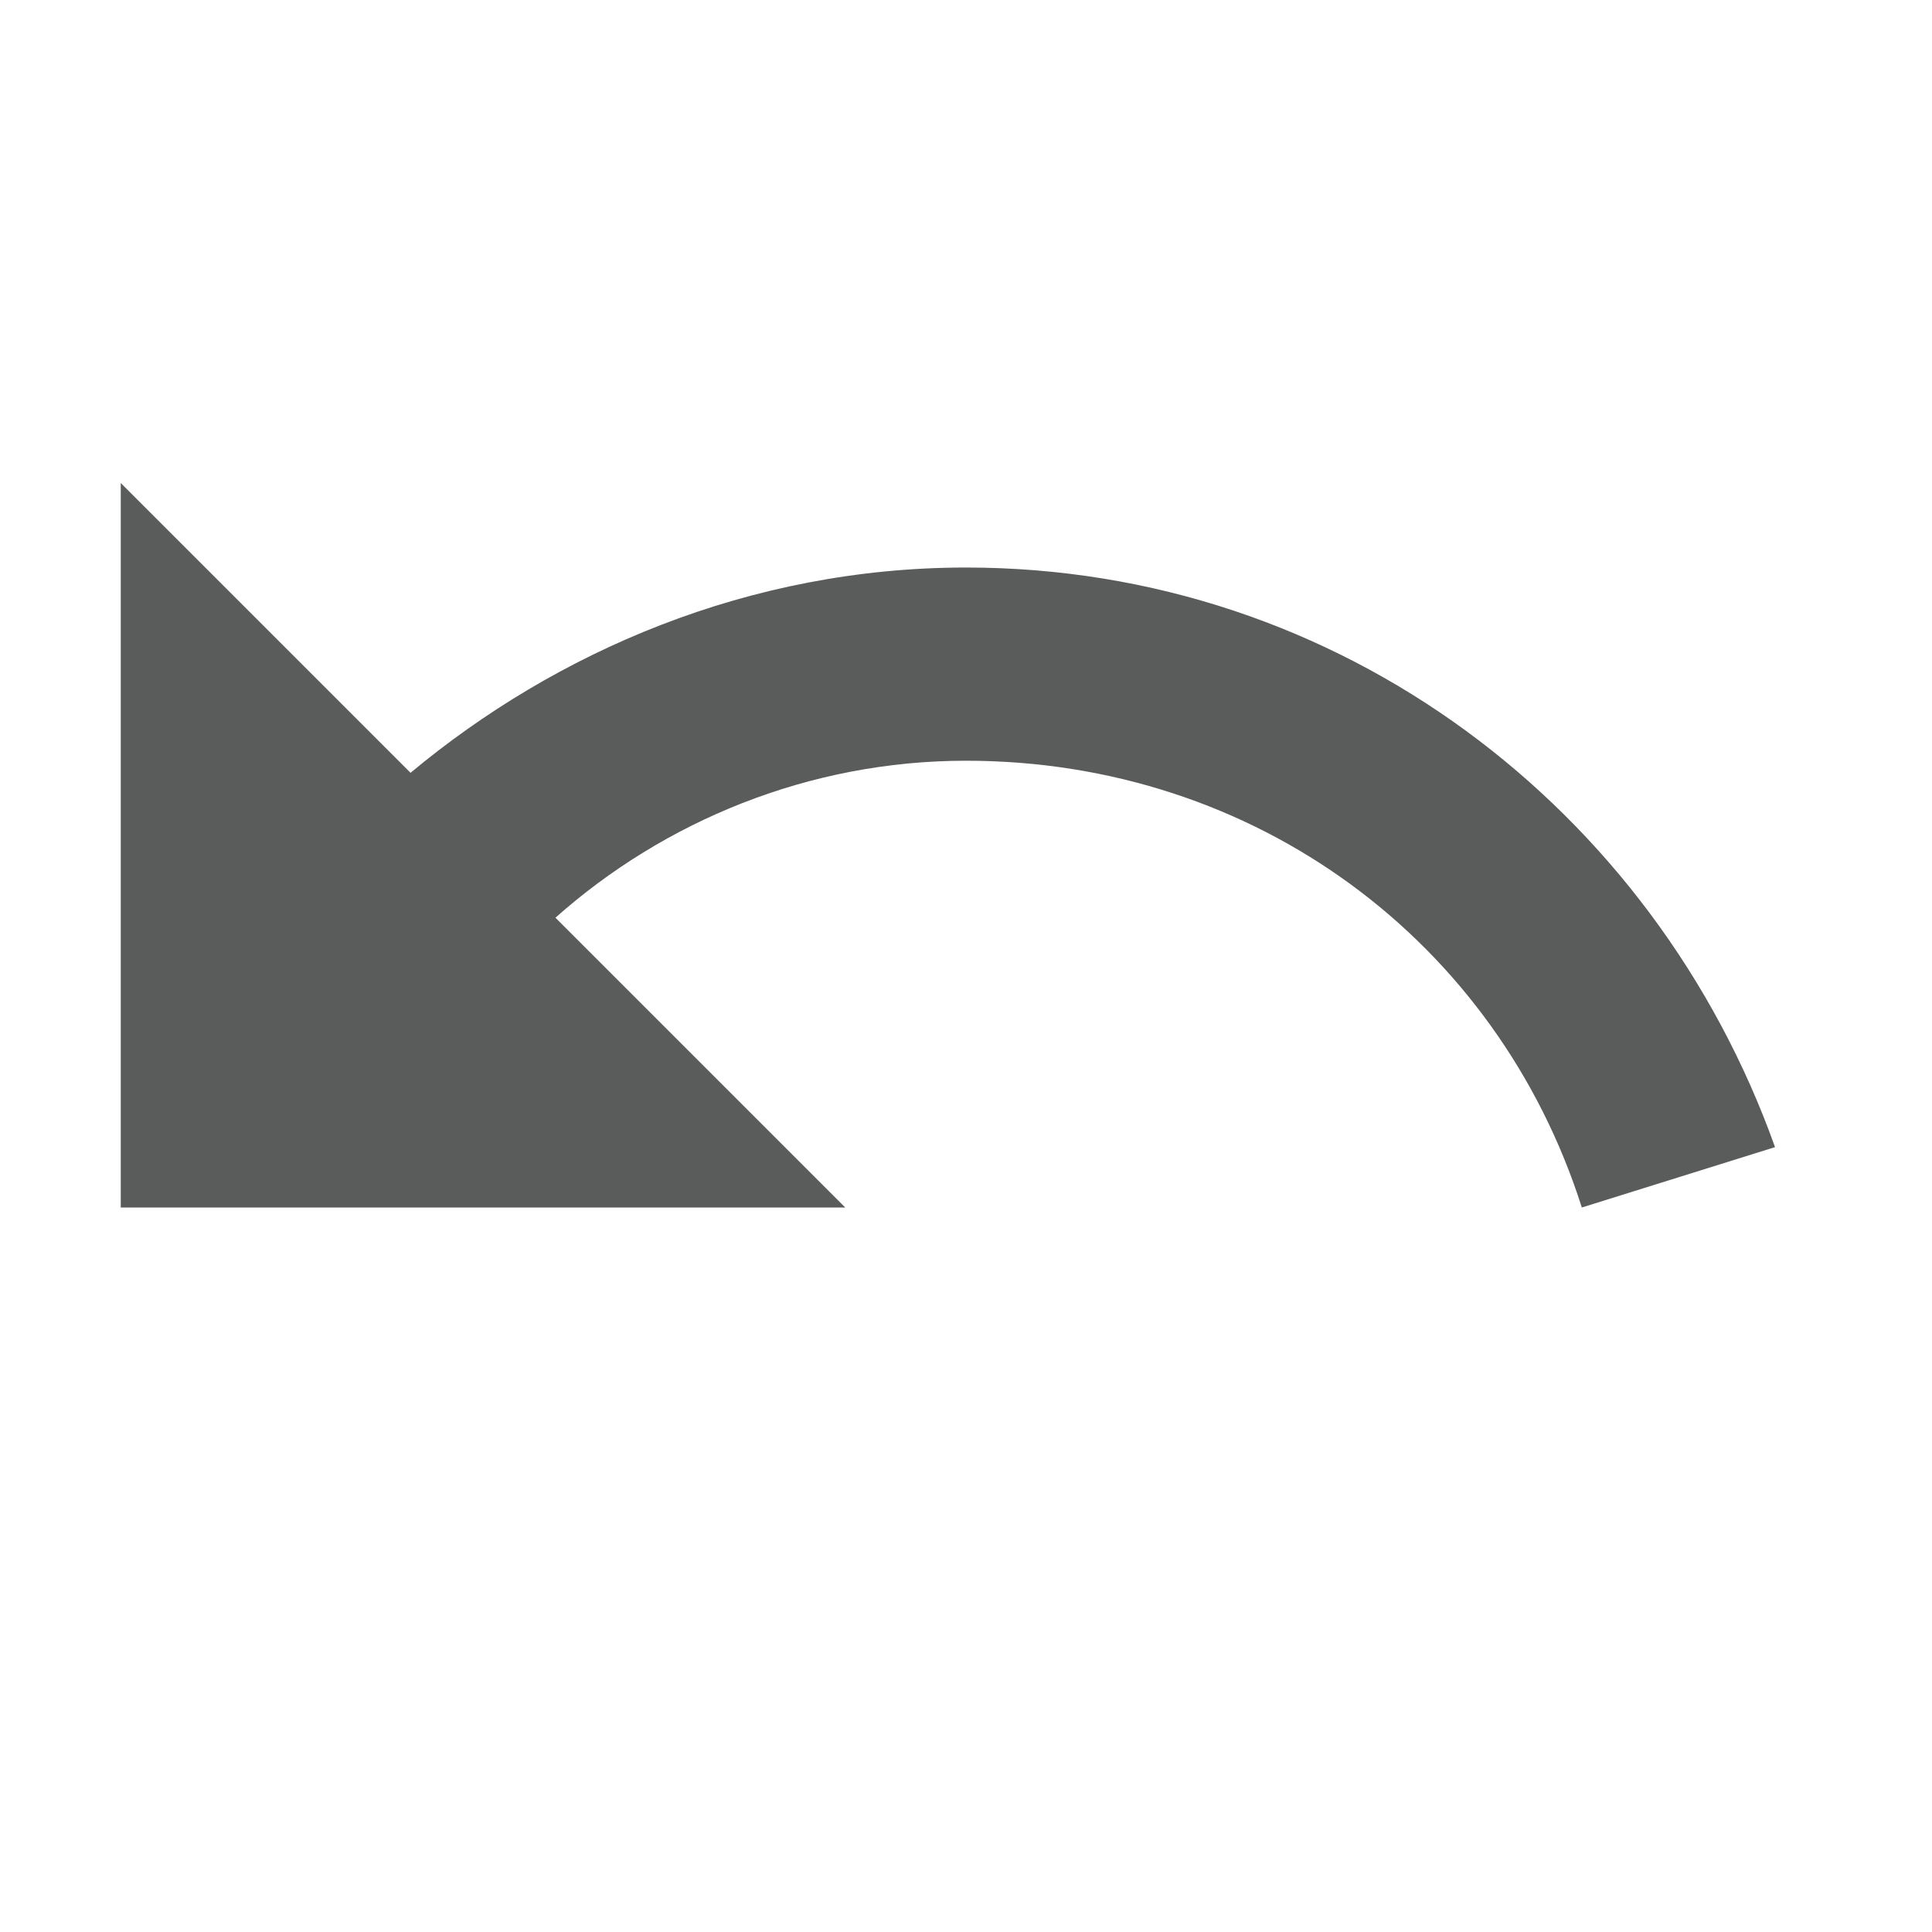
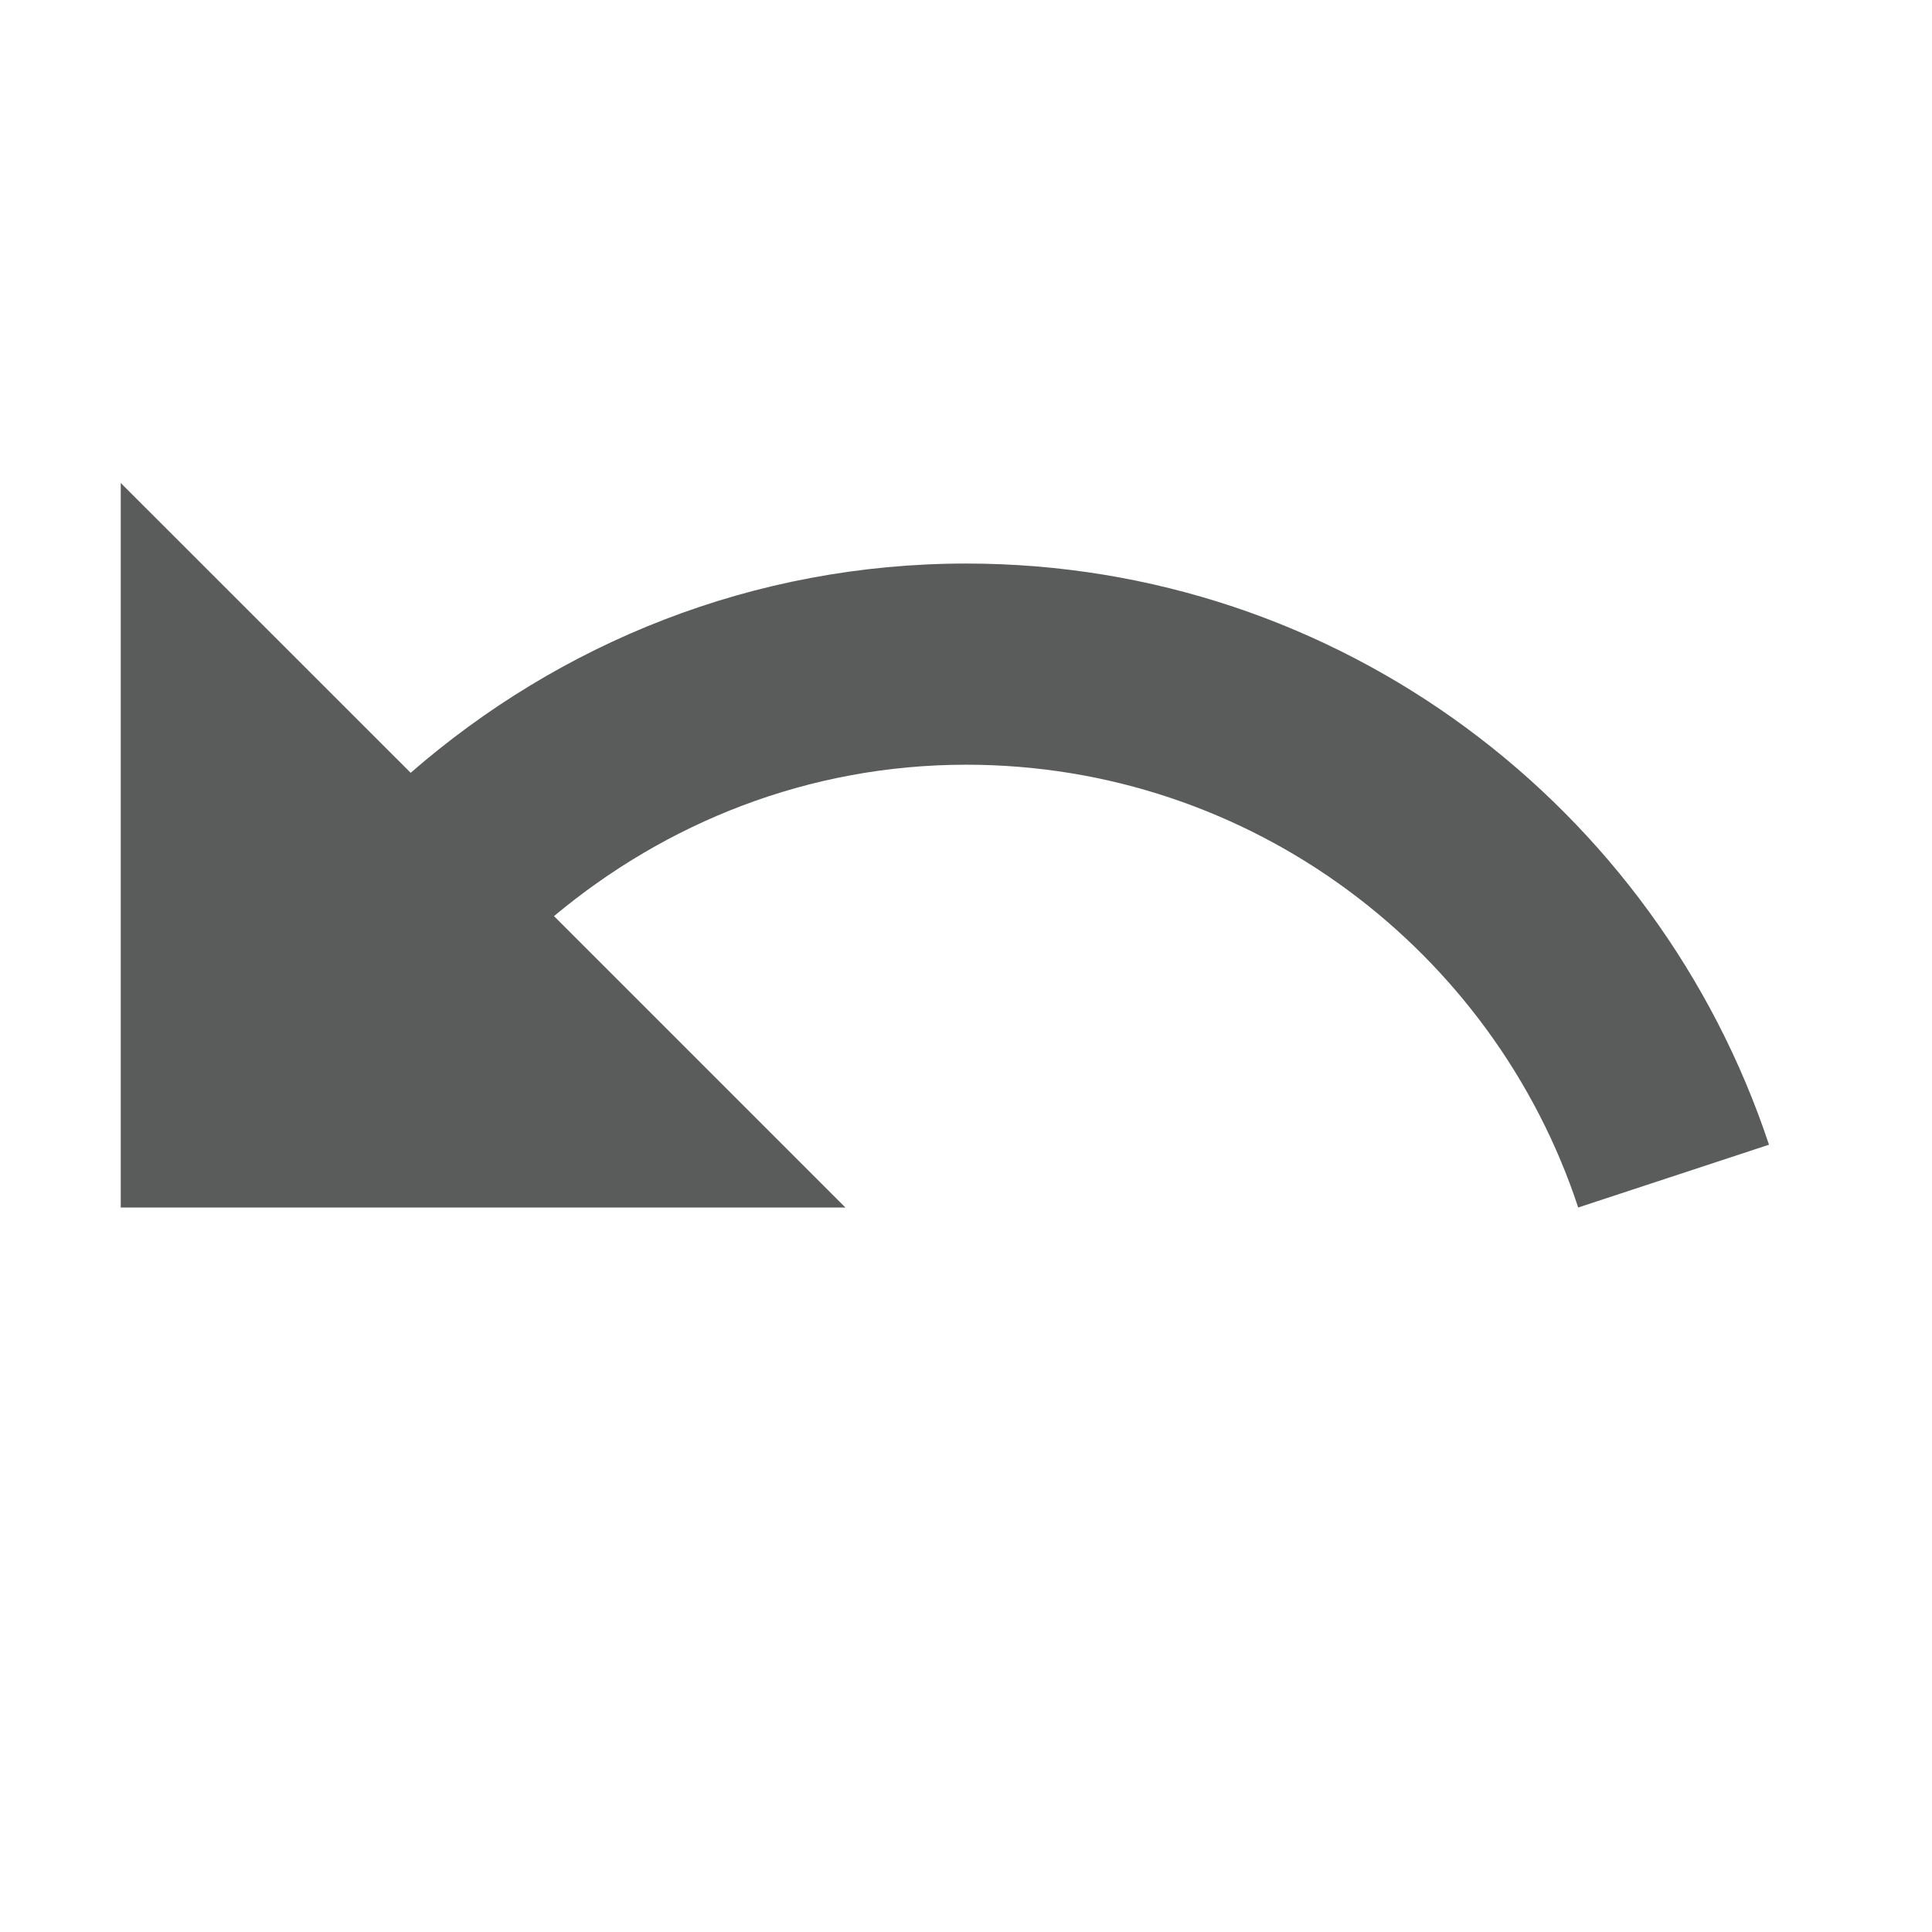
- <svg xmlns="http://www.w3.org/2000/svg" version="1.1" id="Ebene_1" x="0px" y="0px" viewBox="0 0 16 16" style="enable-background:new 0 0 16 16;" xml:space="preserve">
-   <style type="text/css">
- 	.st0{fill:#5A5B5B;}
- </style>
-   <path class="st0" d="M8,4.7c-1.8,0-3.4,0.7-4.6,1.7L1,4v6h6L4.6,7.6C5.5,6.8,6.7,6.3,8,6.3c2.4,0,4.4,1.5,5.1,3.7l1.6-0.5  C13.7,6.7,11.1,4.7,8,4.7z" />
+ <svg xmlns="http://www.w3.org/2000/svg" width="16" height="16" viewBox="0 0 16 16">
+   <path fill="#5A5B5B" d="M8.002,4.667 C6.235,4.667 4.634,5.327 3.401,6.4 L1,4 L1,10 L7.001,10 L4.588,7.587 C5.514,6.813 6.695,6.333 8.002,6.333 C10.362,6.333 12.369,7.873 13.07,10 L14.65,9.48 C13.723,6.687 11.102,4.667 8.002,4.667 Z" />
</svg>
